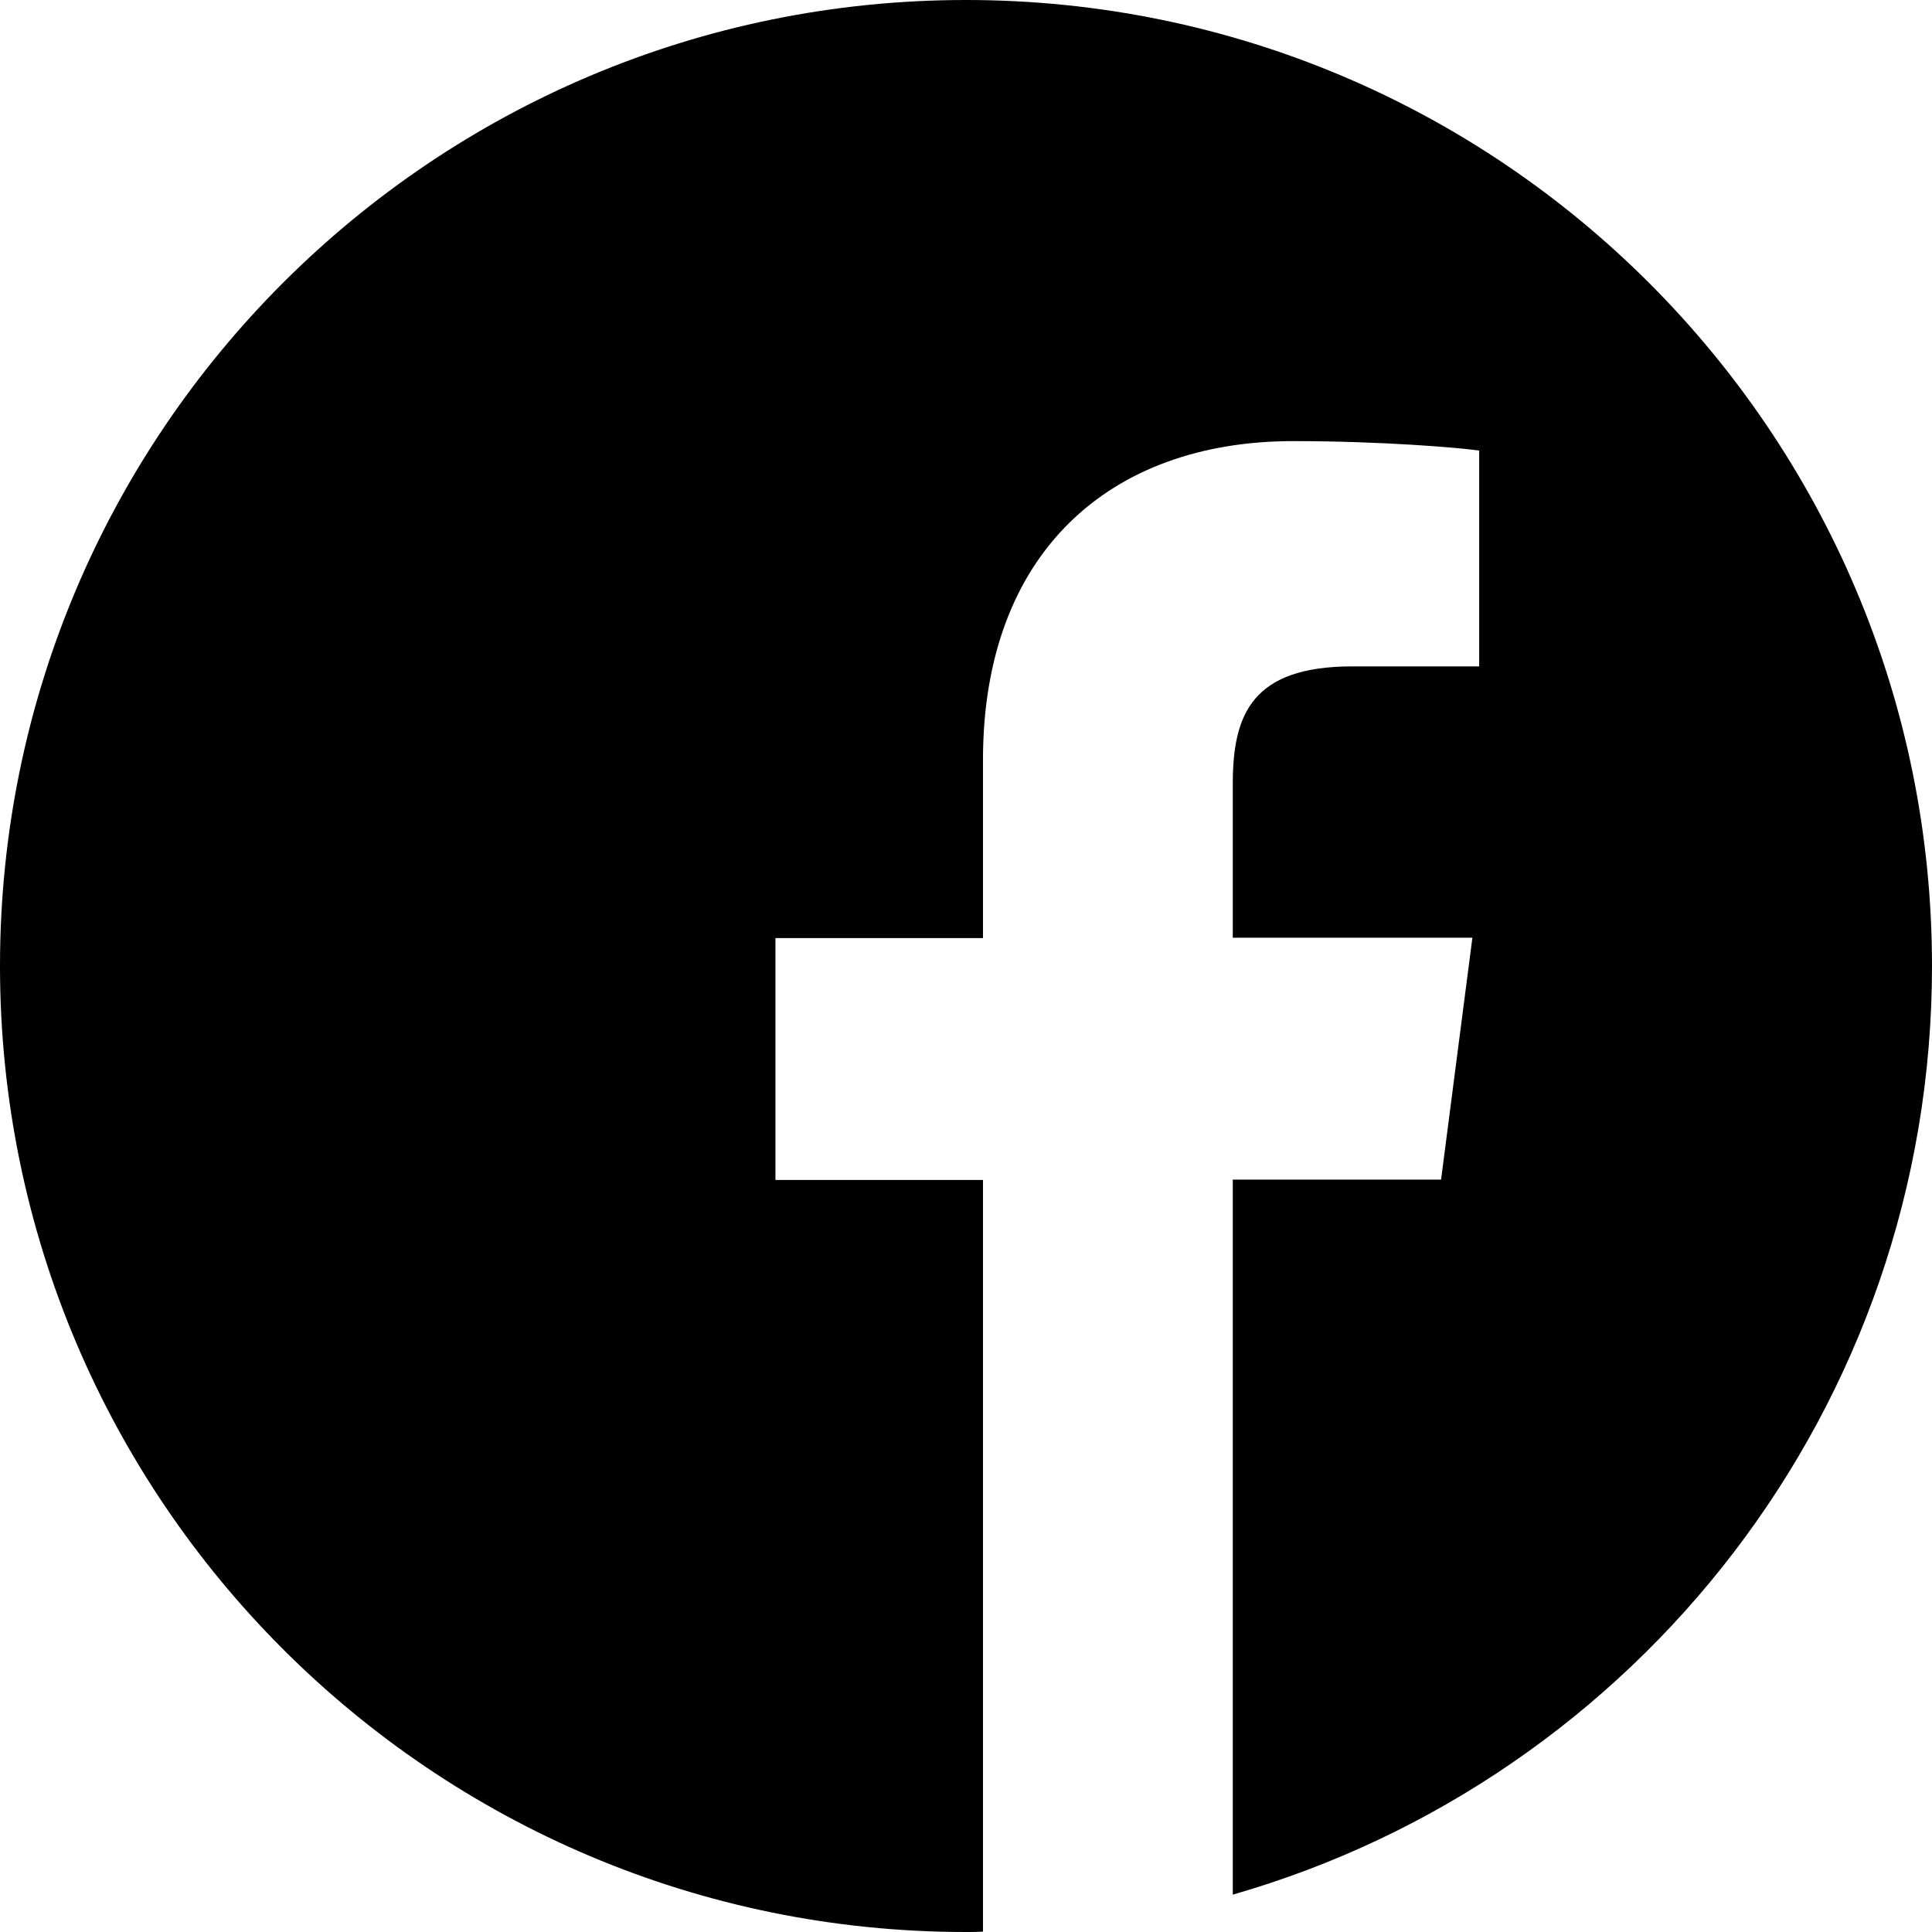
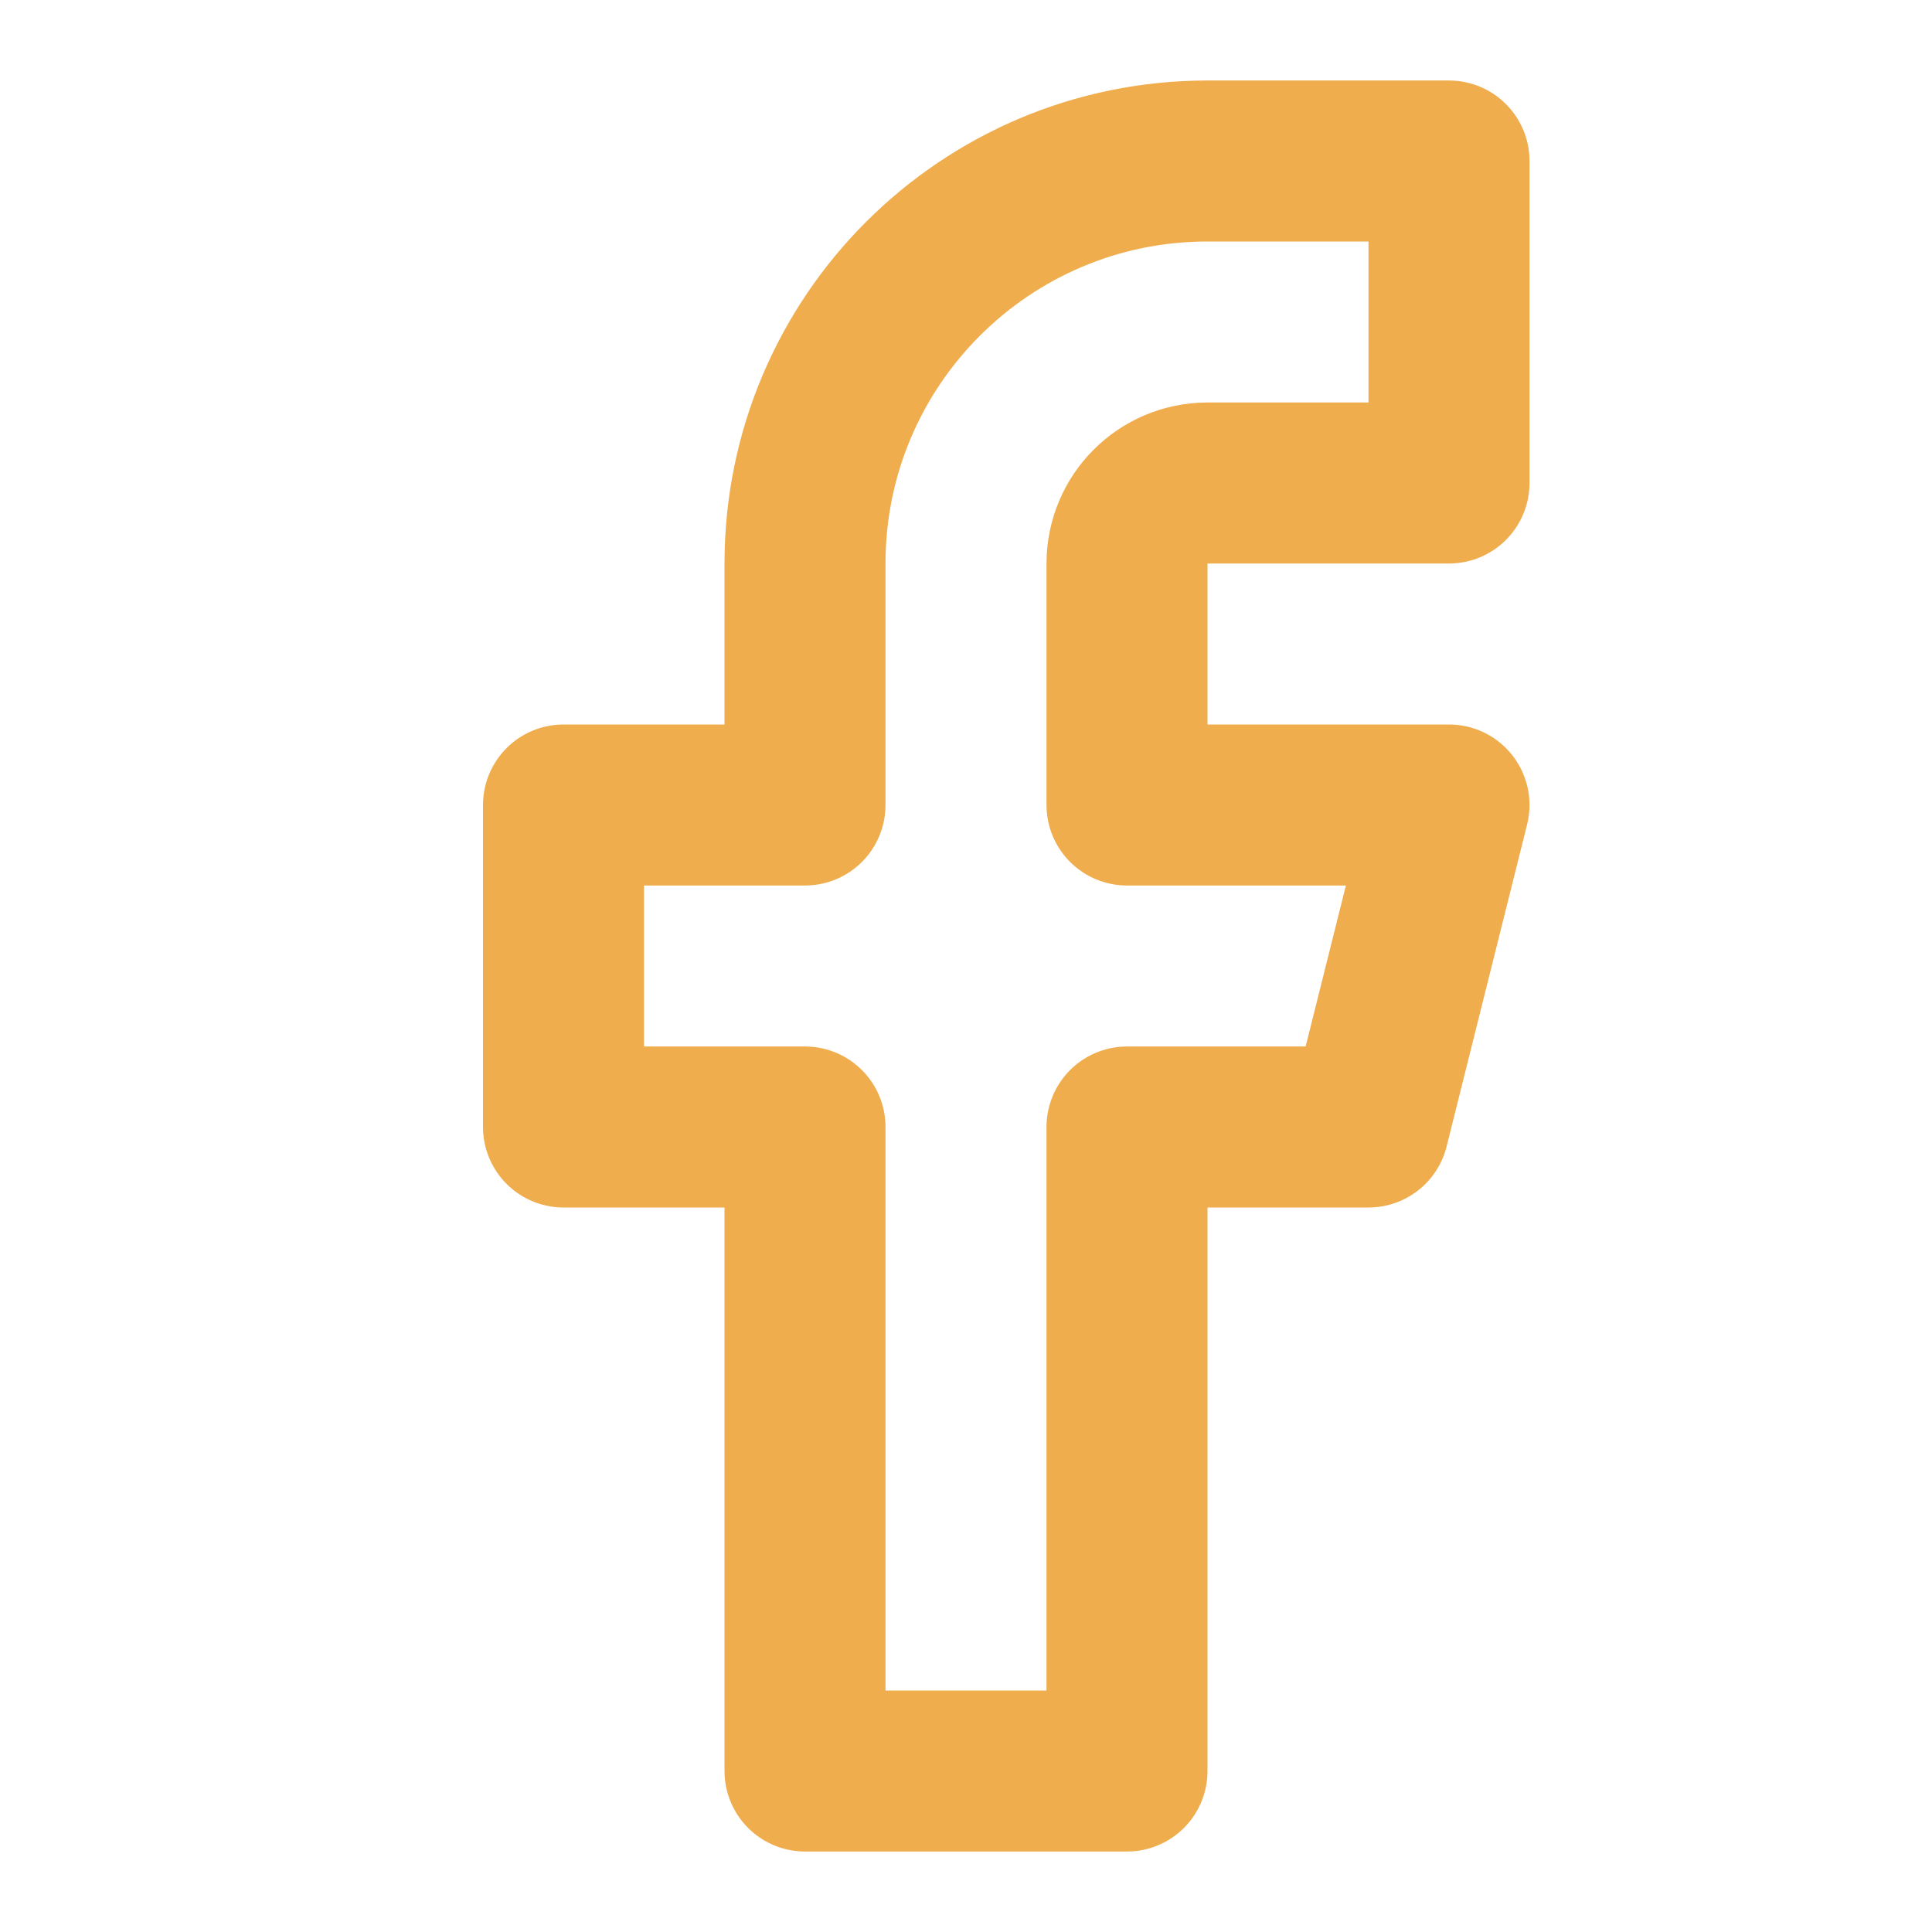
- <svg xmlns="http://www.w3.org/2000/svg" id="Capa_1" enable-background="new 0 0 512 512" height="512" viewBox="0 0 512 512" width="512">
-   <path d="m512 256c0-141.4-114.6-256-256-256s-256 114.6-256 256 114.6 256 256 256c1.5 0 3 0 4.5-.1v-199.2h-55v-64.1h55v-47.2c0-54.7 33.4-84.5 82.2-84.5 23.4 0 43.5 1.7 49.3 2.5v57.2h-33.6c-26.5 0-31.7 12.6-31.7 31.1v40.8h63.5l-8.3 64.1h-55.2v189.5c107-30.7 185.3-129.2 185.3-246.1z" />
+ <svg xmlns="http://www.w3.org/2000/svg" width="24" height="24" viewBox="0 0 24 24" fill="none" stroke="#f0ad4e" stroke-width="2" stroke-linecap="round" stroke-linejoin="round" class="feather feather-facebook">
+   <path d="M18 2h-3a5 5 0 0 0-5 5v3H7v4h3v8h4v-8h3l1-4h-4V7a1 1 0 0 1 1-1h3z" />
</svg>
